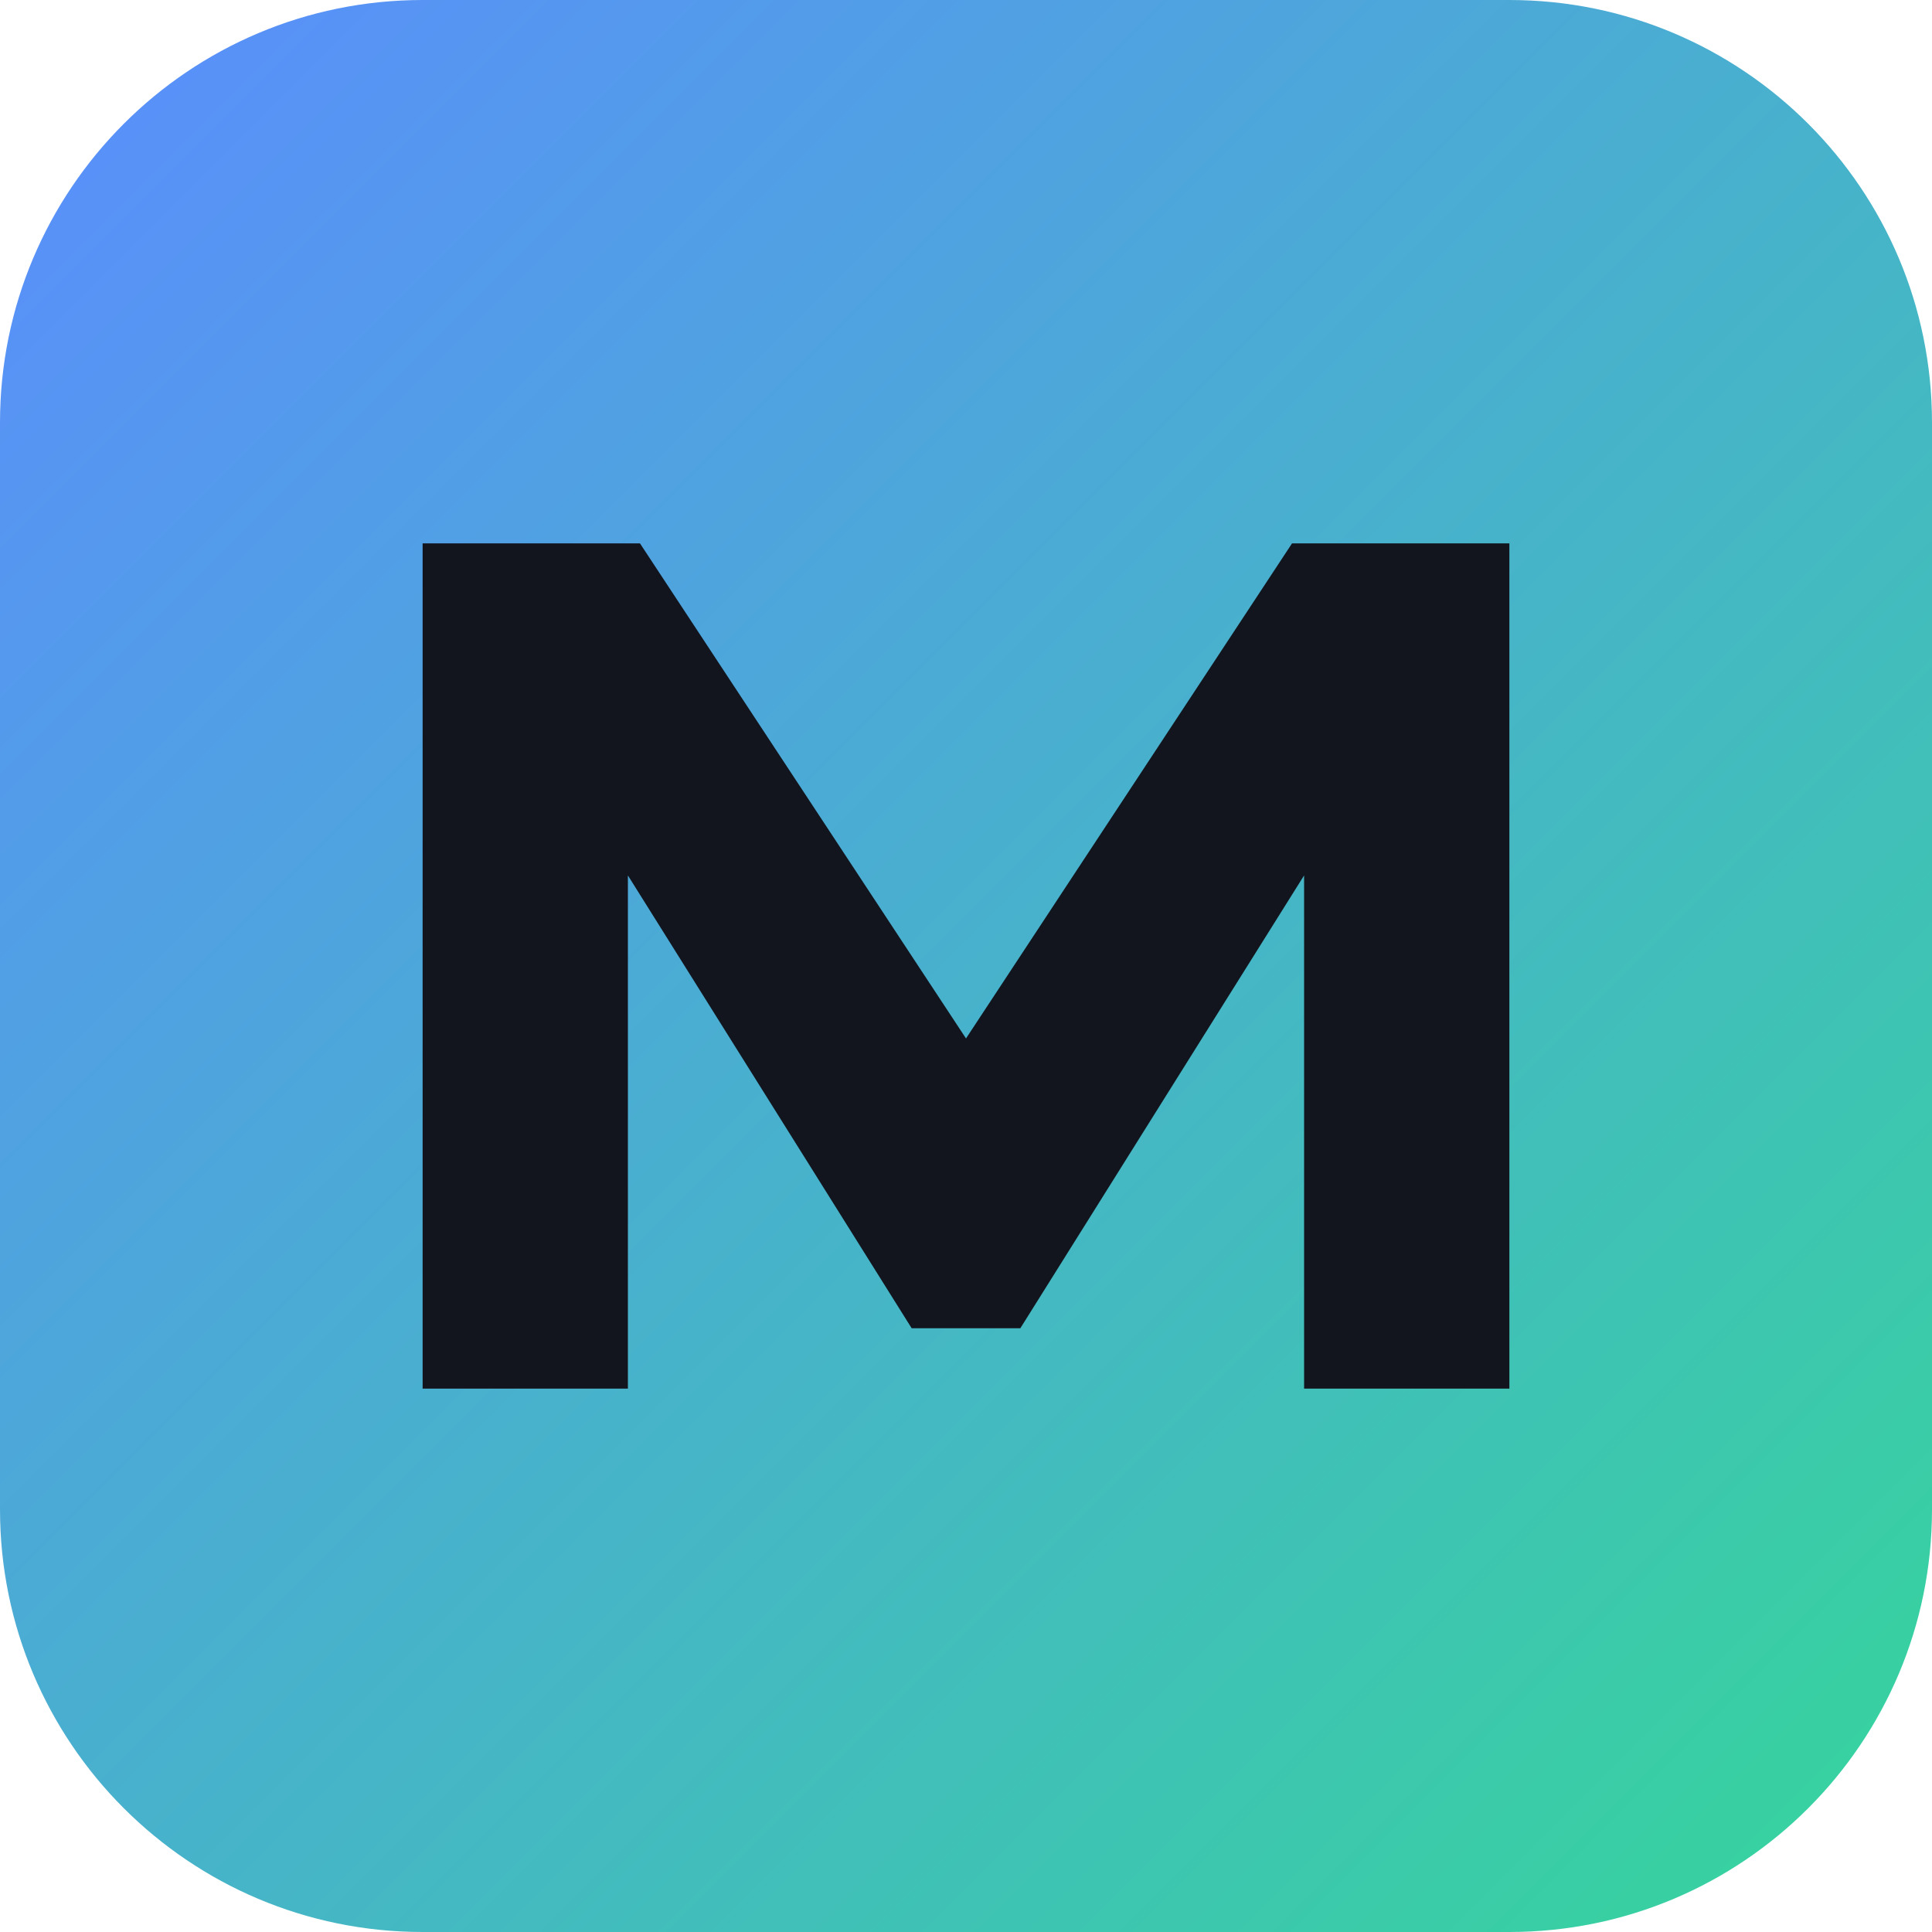
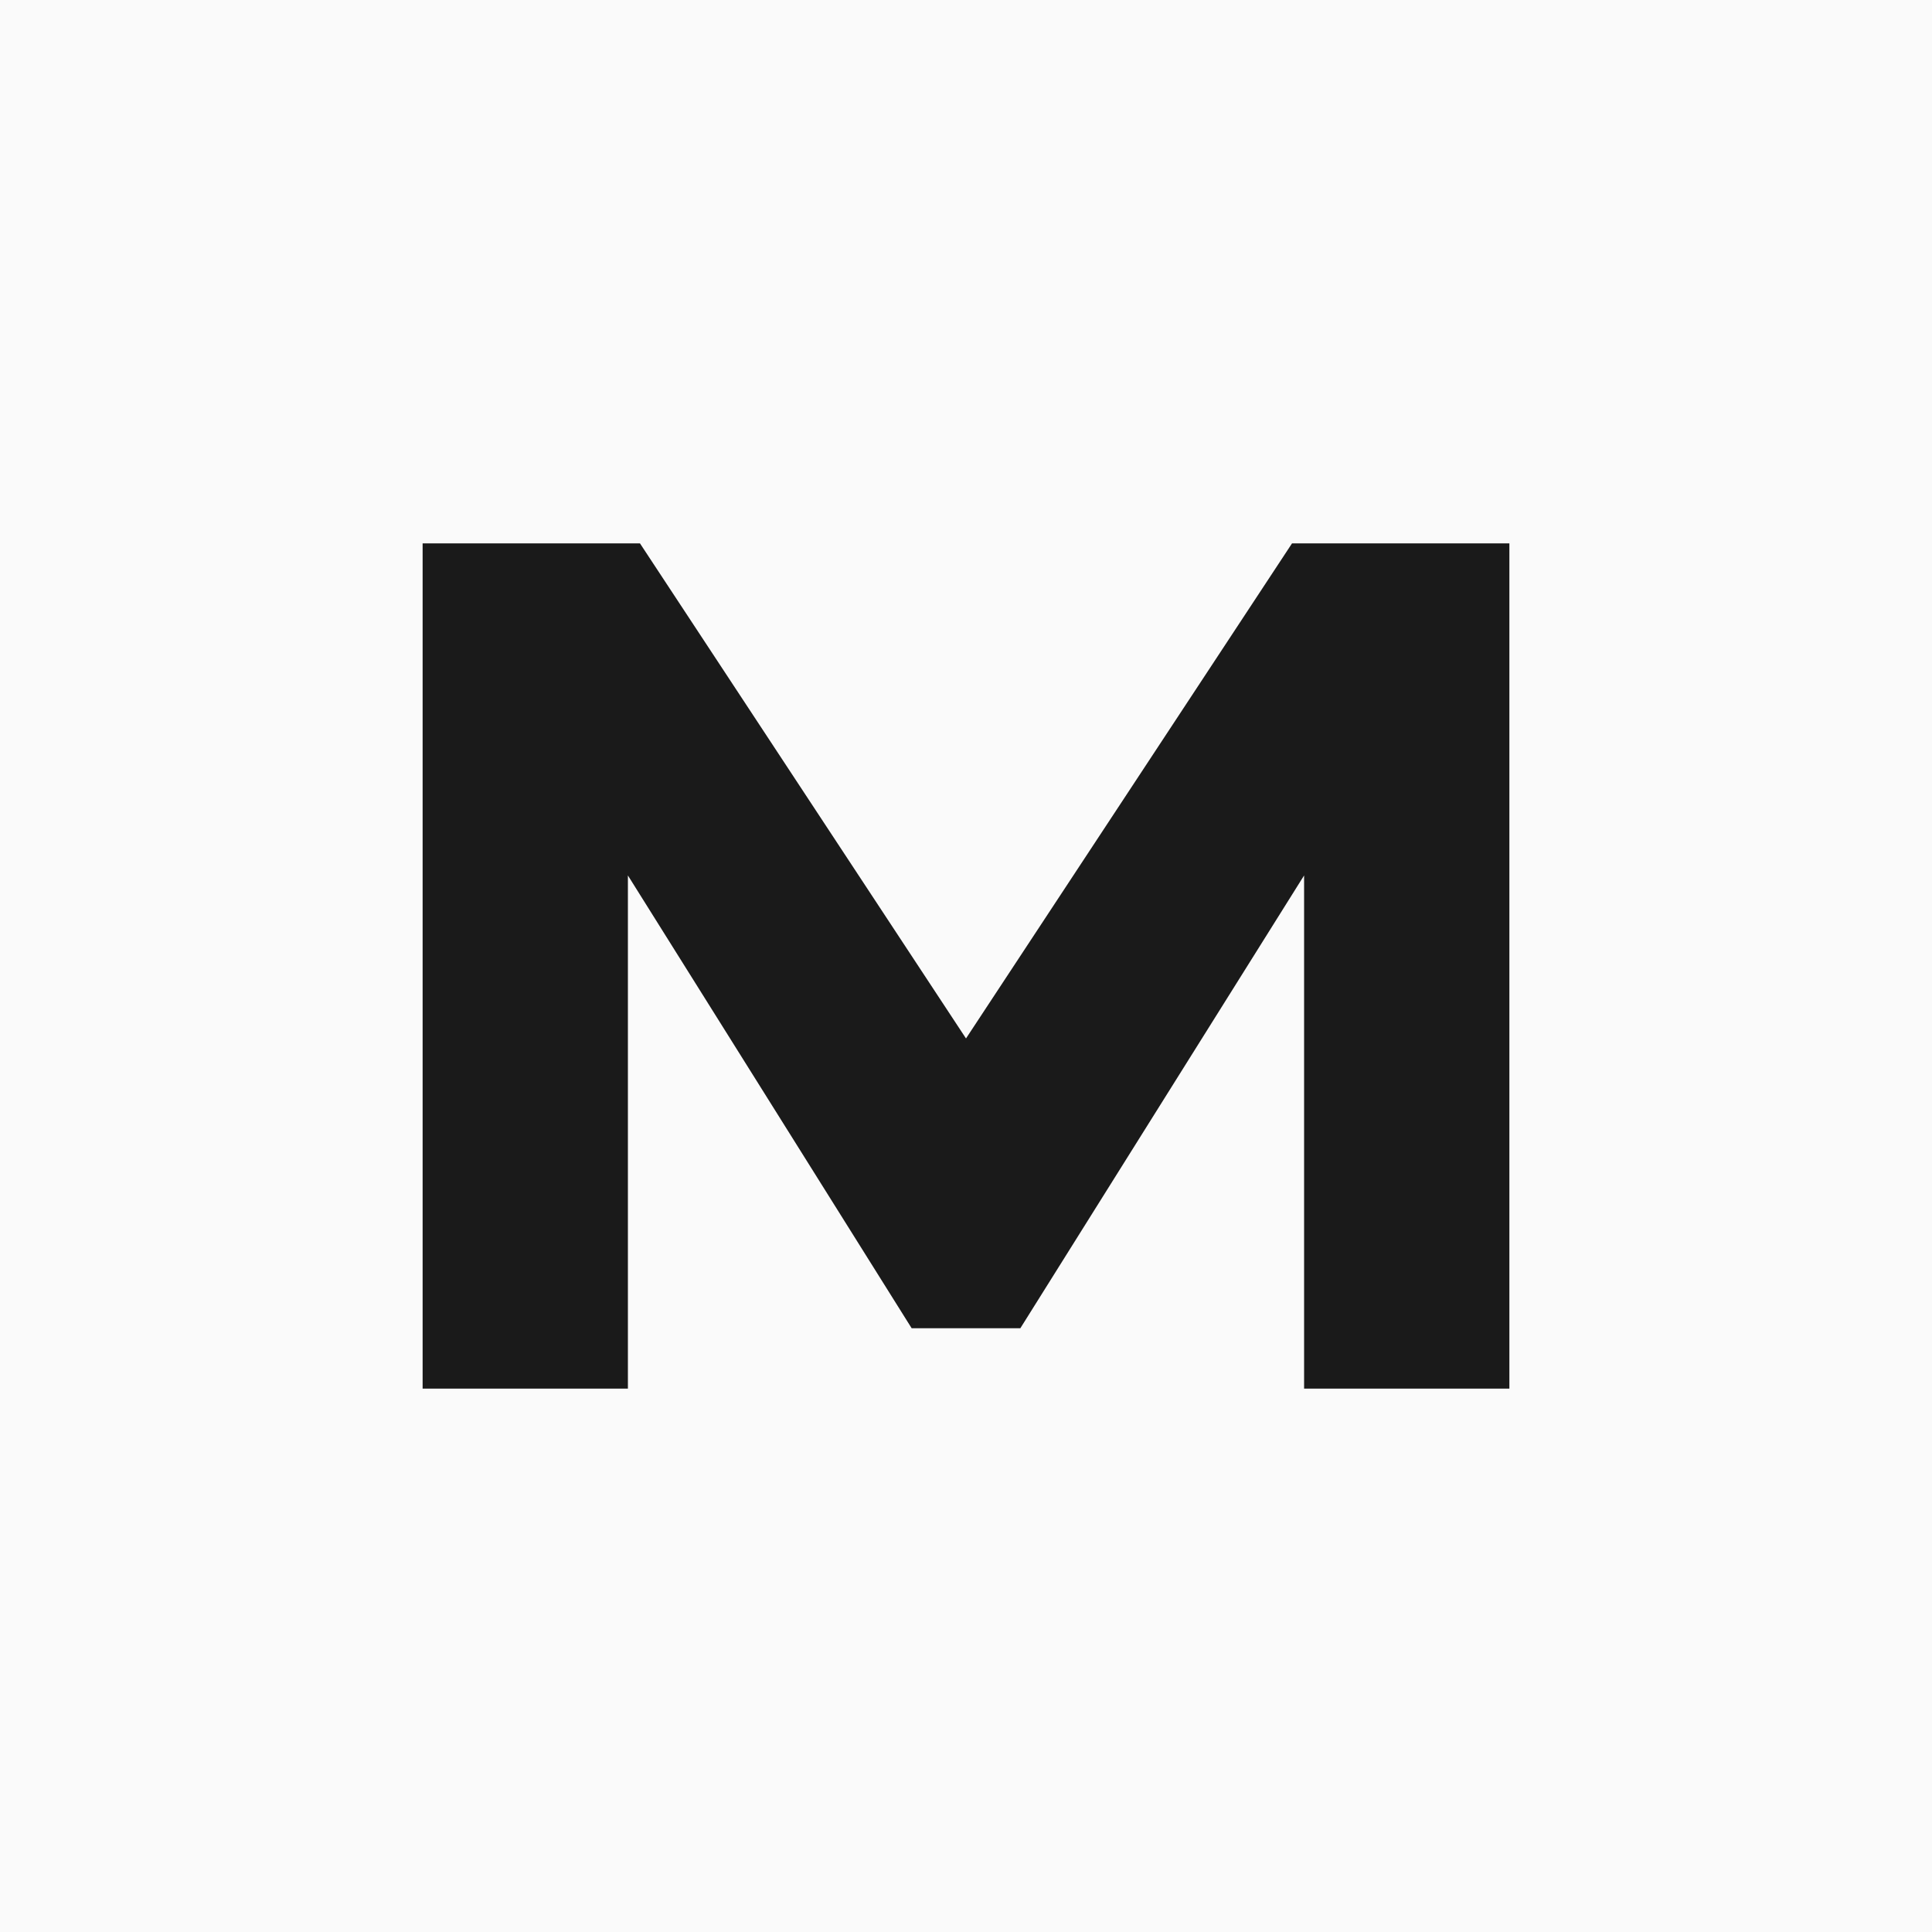
<svg xmlns="http://www.w3.org/2000/svg" viewBox="0 0 32 32">
-   <defs>
-     <linearGradient id="g" x1="0" y1="0" x2="1" y2="1">
-       <stop offset="0" stop-color="#5b8cff" />
-       <stop offset="1" stop-color="#35d69a" />
-     </linearGradient>
-   </defs>
-   <rect width="32" height="32" rx="7" fill="url(#g)" />
-   <path d="M7 23V9h3.6l5.4 8.2L21.4 9H25v14h-3.4v-8.5L16.9 22h-1.8l-4.7-7.5V23z" fill="#12151d" />
+   <rect width="32" height="32" fill="#fafafa" />
+   <path d="M7 23V9h3.6l5.4 8.2L21.4 9H25v14h-3.4v-8.5L16.9 22h-1.8l-4.7-7.5V23z" fill="#1a1a1a" />
</svg>
